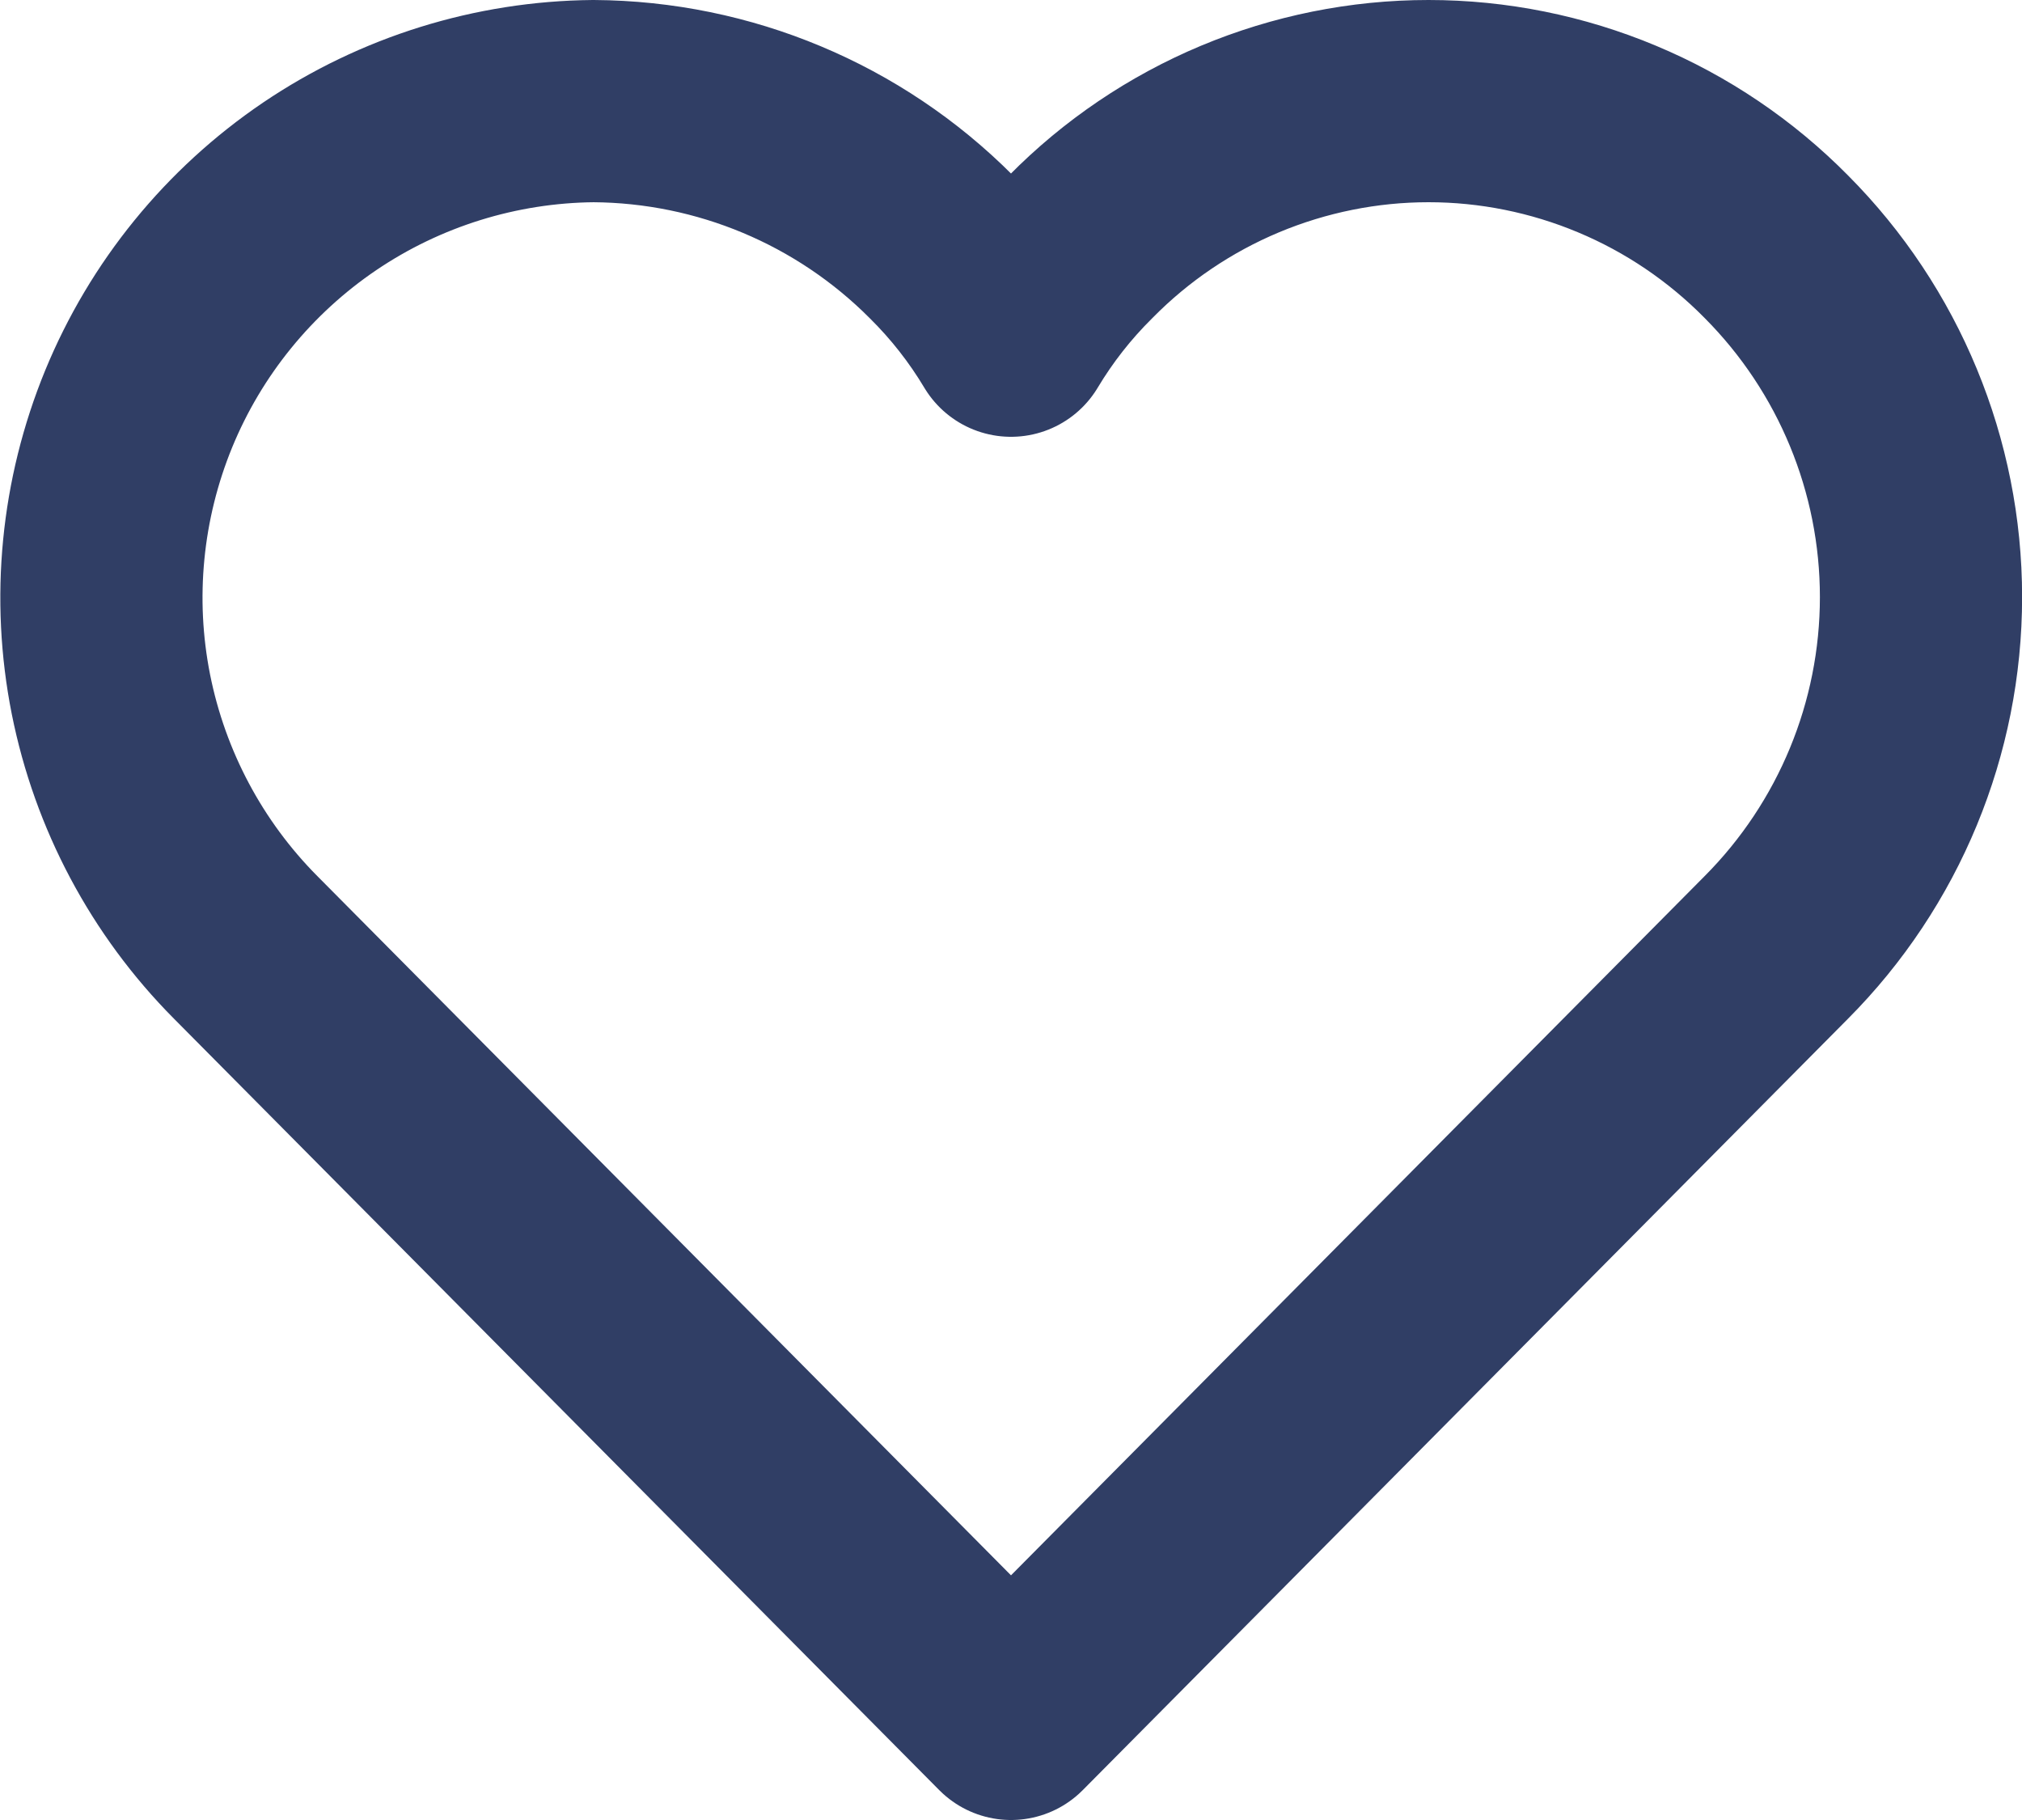
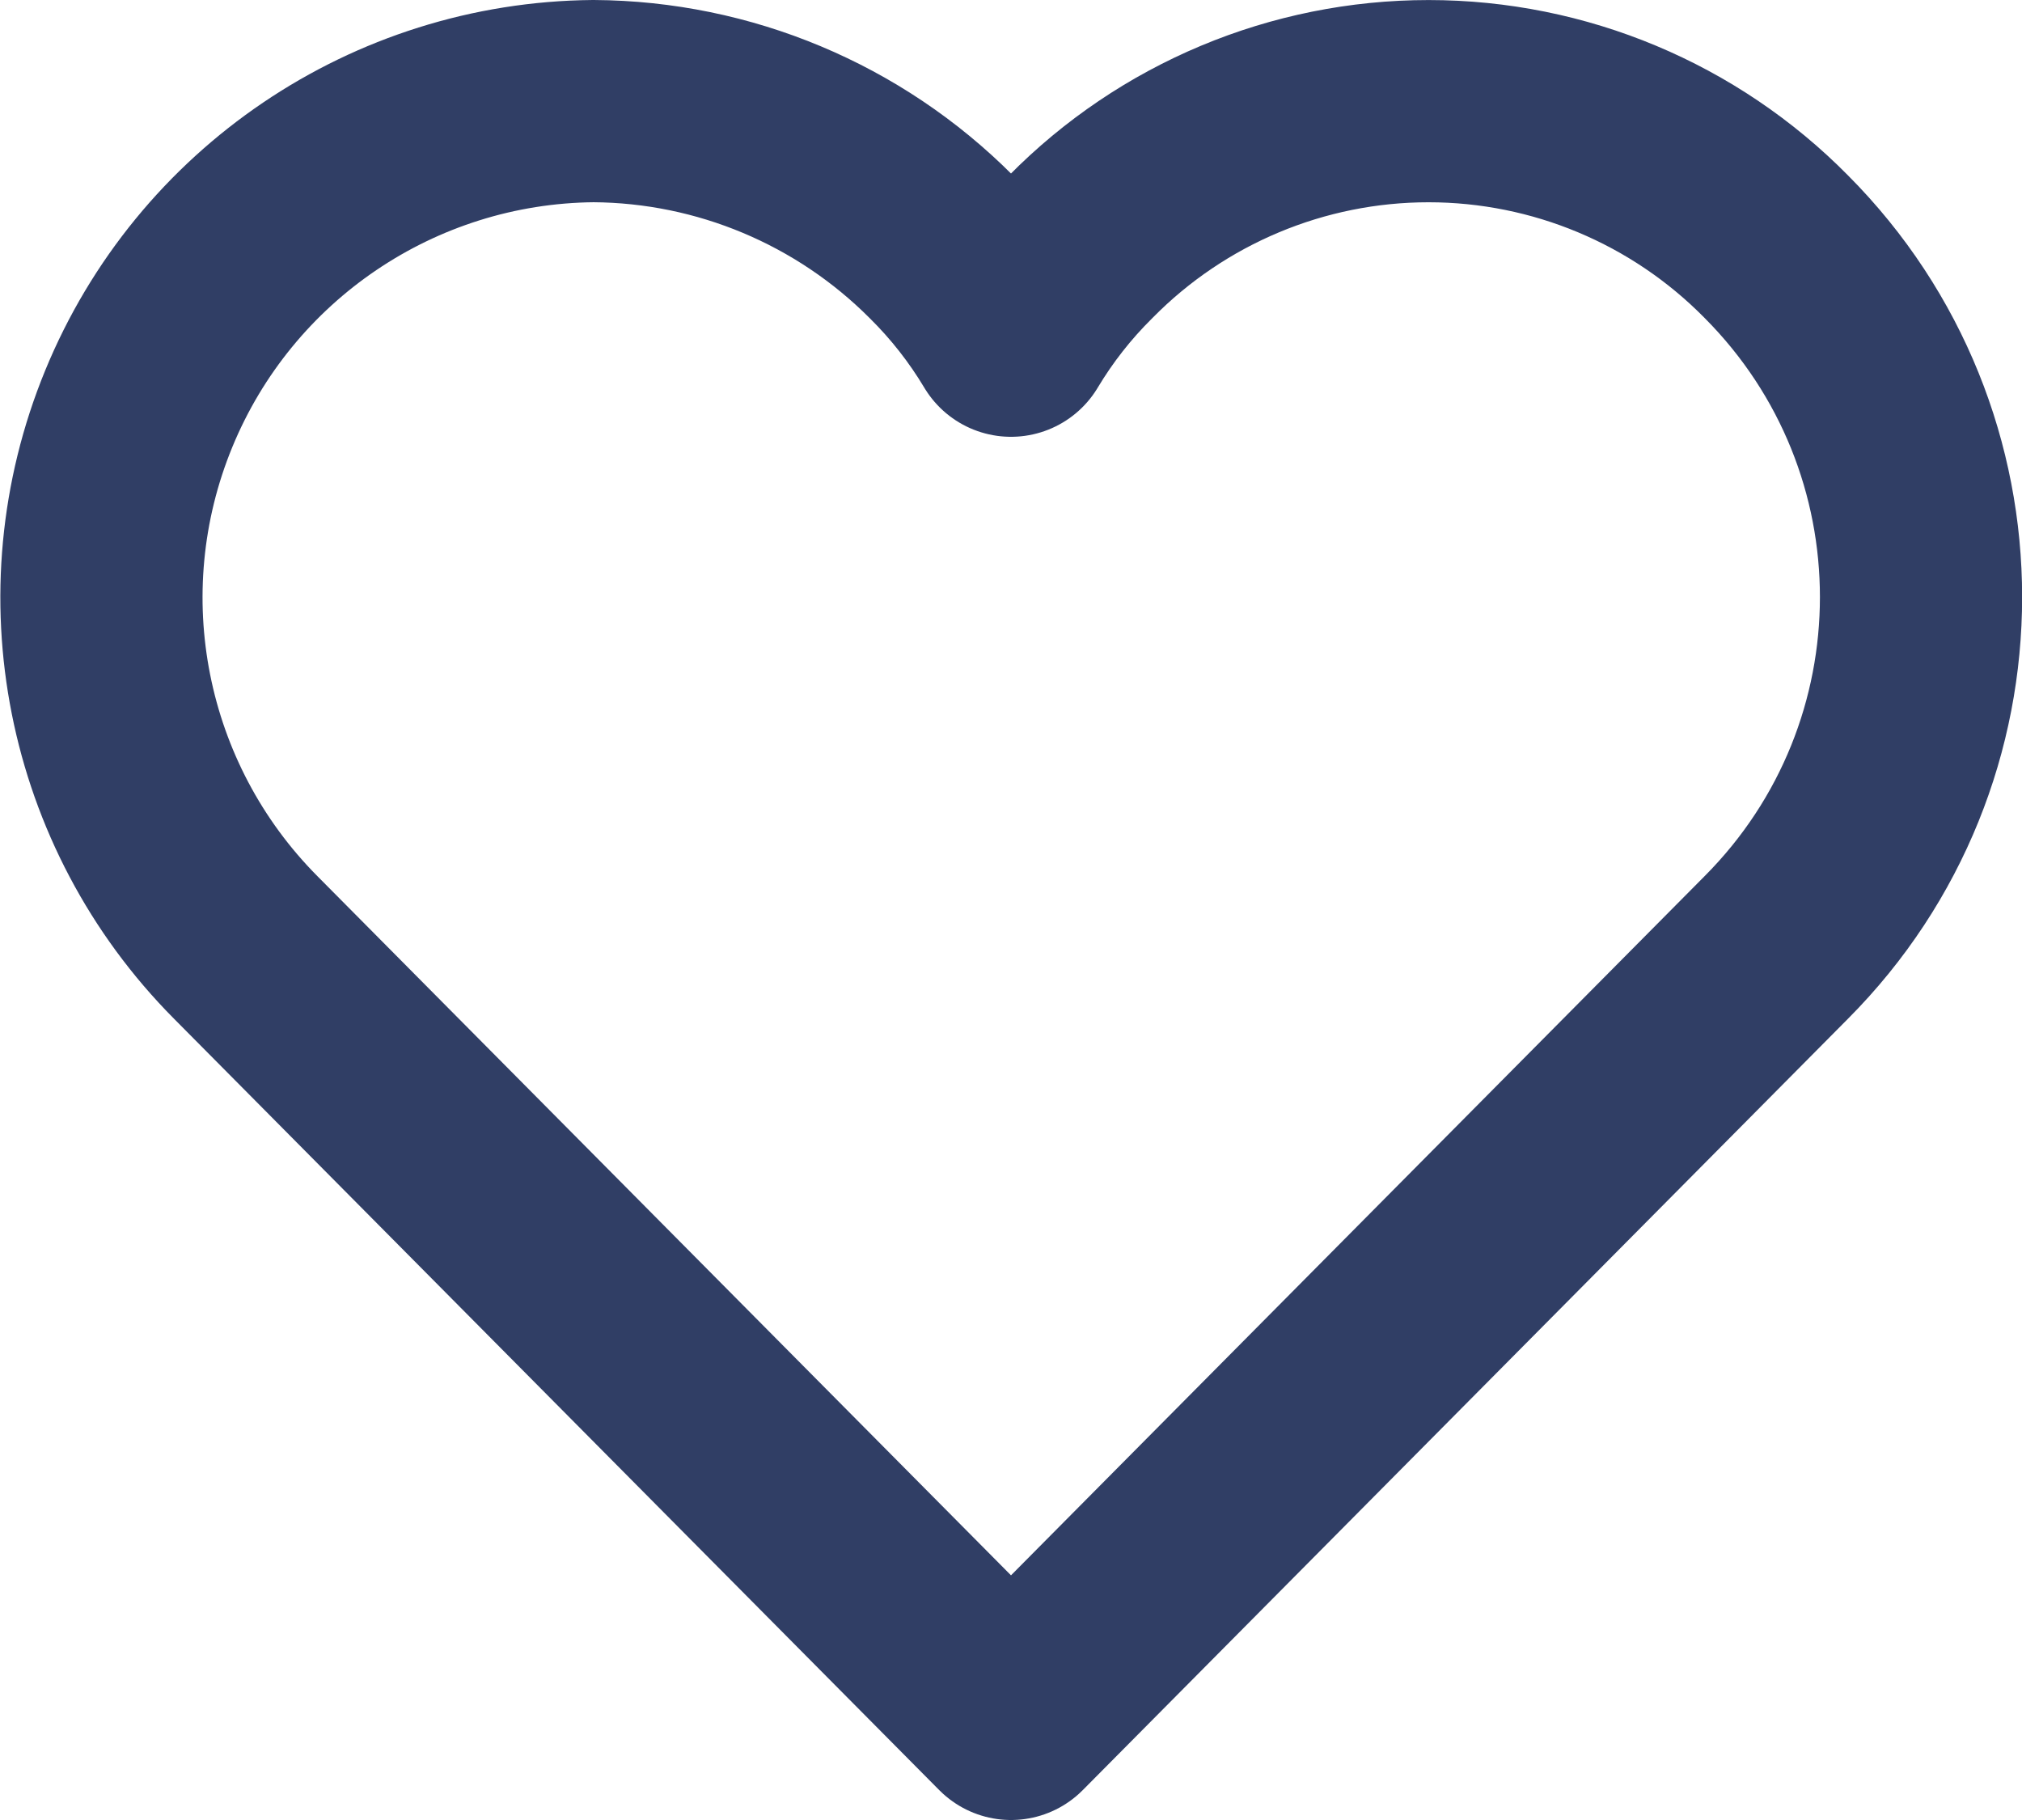
<svg xmlns="http://www.w3.org/2000/svg" width="20" height="18" viewBox="0 0 20 18" fill="none">
-   <path d="M17.57 2.44C18.486 3.36 19.001 4.606 19.001 5.905C19.001 7.204 18.486 8.45 17.57 9.37L10 17L2.43 9.37C1.749 8.685 1.286 7.814 1.097 6.866C0.909 5.919 1.005 4.937 1.372 4.043C1.739 3.15 2.362 2.385 3.162 1.843C3.962 1.302 4.904 1.009 5.87 1C7.162 1.008 8.398 1.525 9.31 2.44C9.576 2.703 9.808 2.999 10 3.32C10.192 2.999 10.424 2.703 10.69 2.44C11.139 1.984 11.675 1.622 12.265 1.375C12.856 1.128 13.49 1 14.13 1C14.77 1 15.404 1.128 15.994 1.375C16.585 1.622 17.12 1.984 17.57 2.44V2.44Z" stroke="#303E65" stroke-width="2" stroke-linecap="round" stroke-linejoin="round" />
+   <path d="M17.57 2.44a4.91 4.91 0 010 6.93L10 17 2.43 9.37A4.91 4.91 0 015.87 1a4.9 4.9 0 013.44 1.44c.266.263.498.559.69.88a4.46 4.46 0 01.69-.88 4.83 4.83 0 016.88 0v0z" stroke="#303E65" stroke-width="2" stroke-linecap="round" stroke-linejoin="round" />
</svg>
